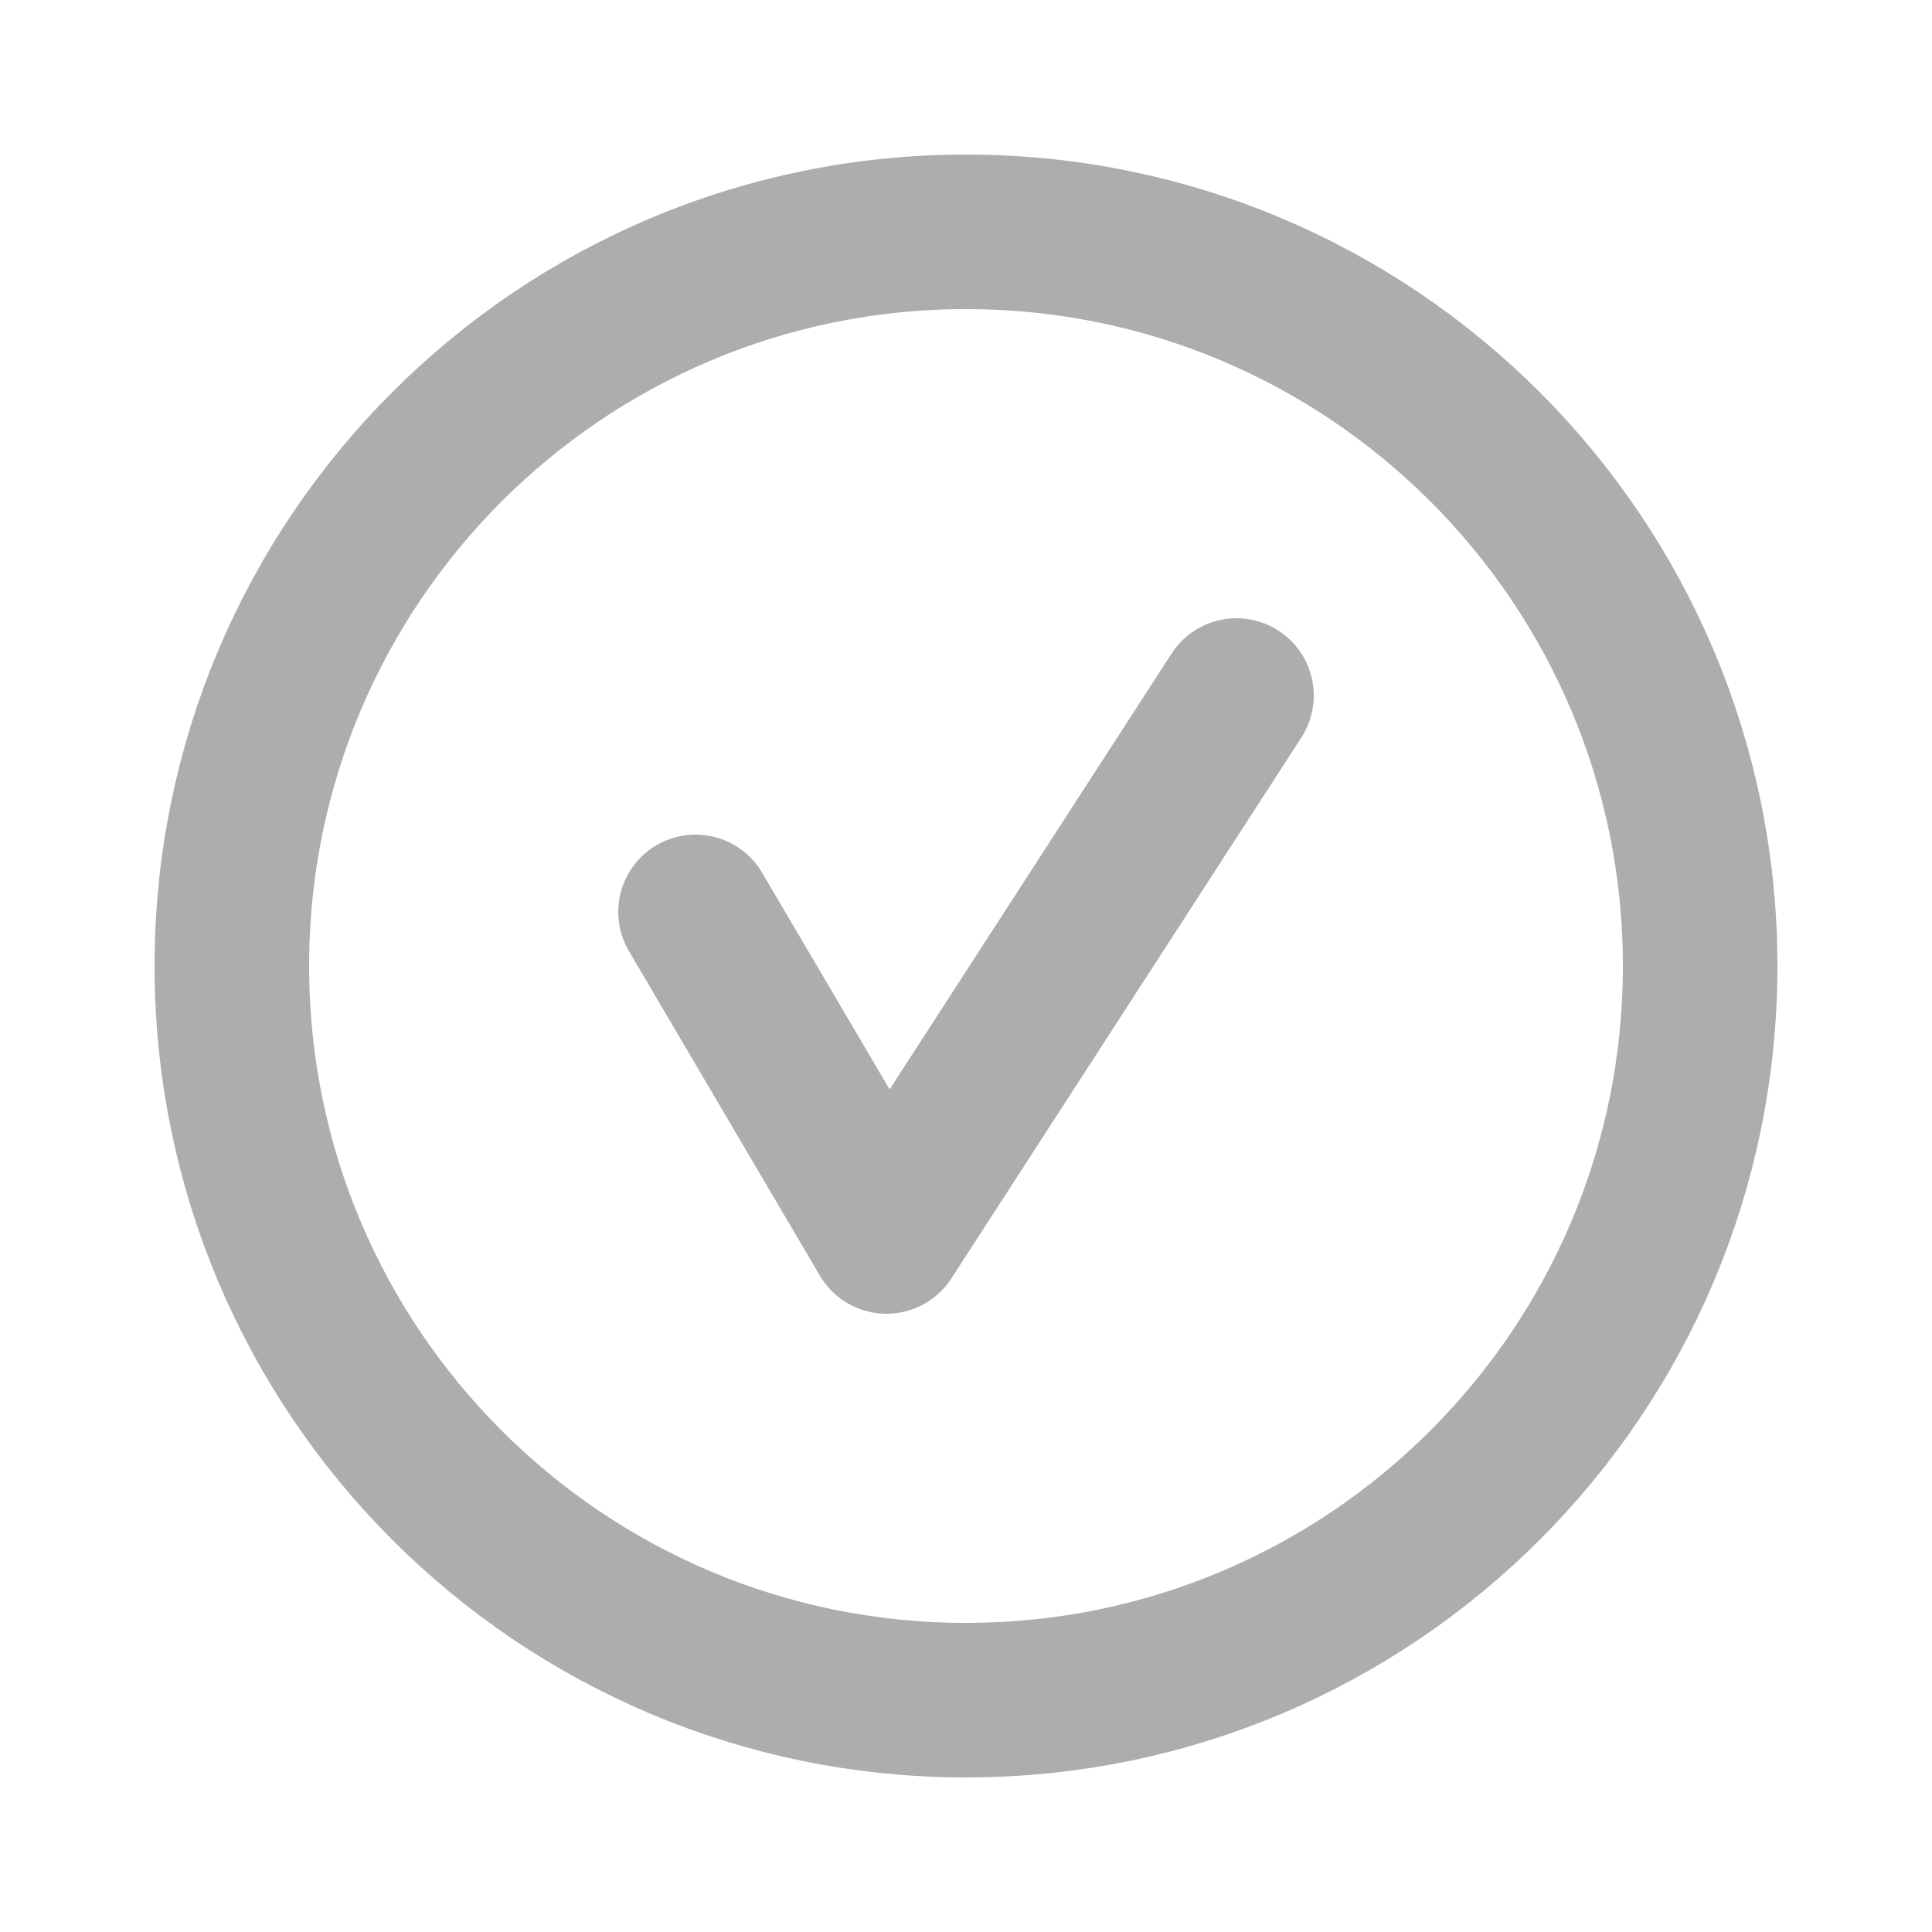
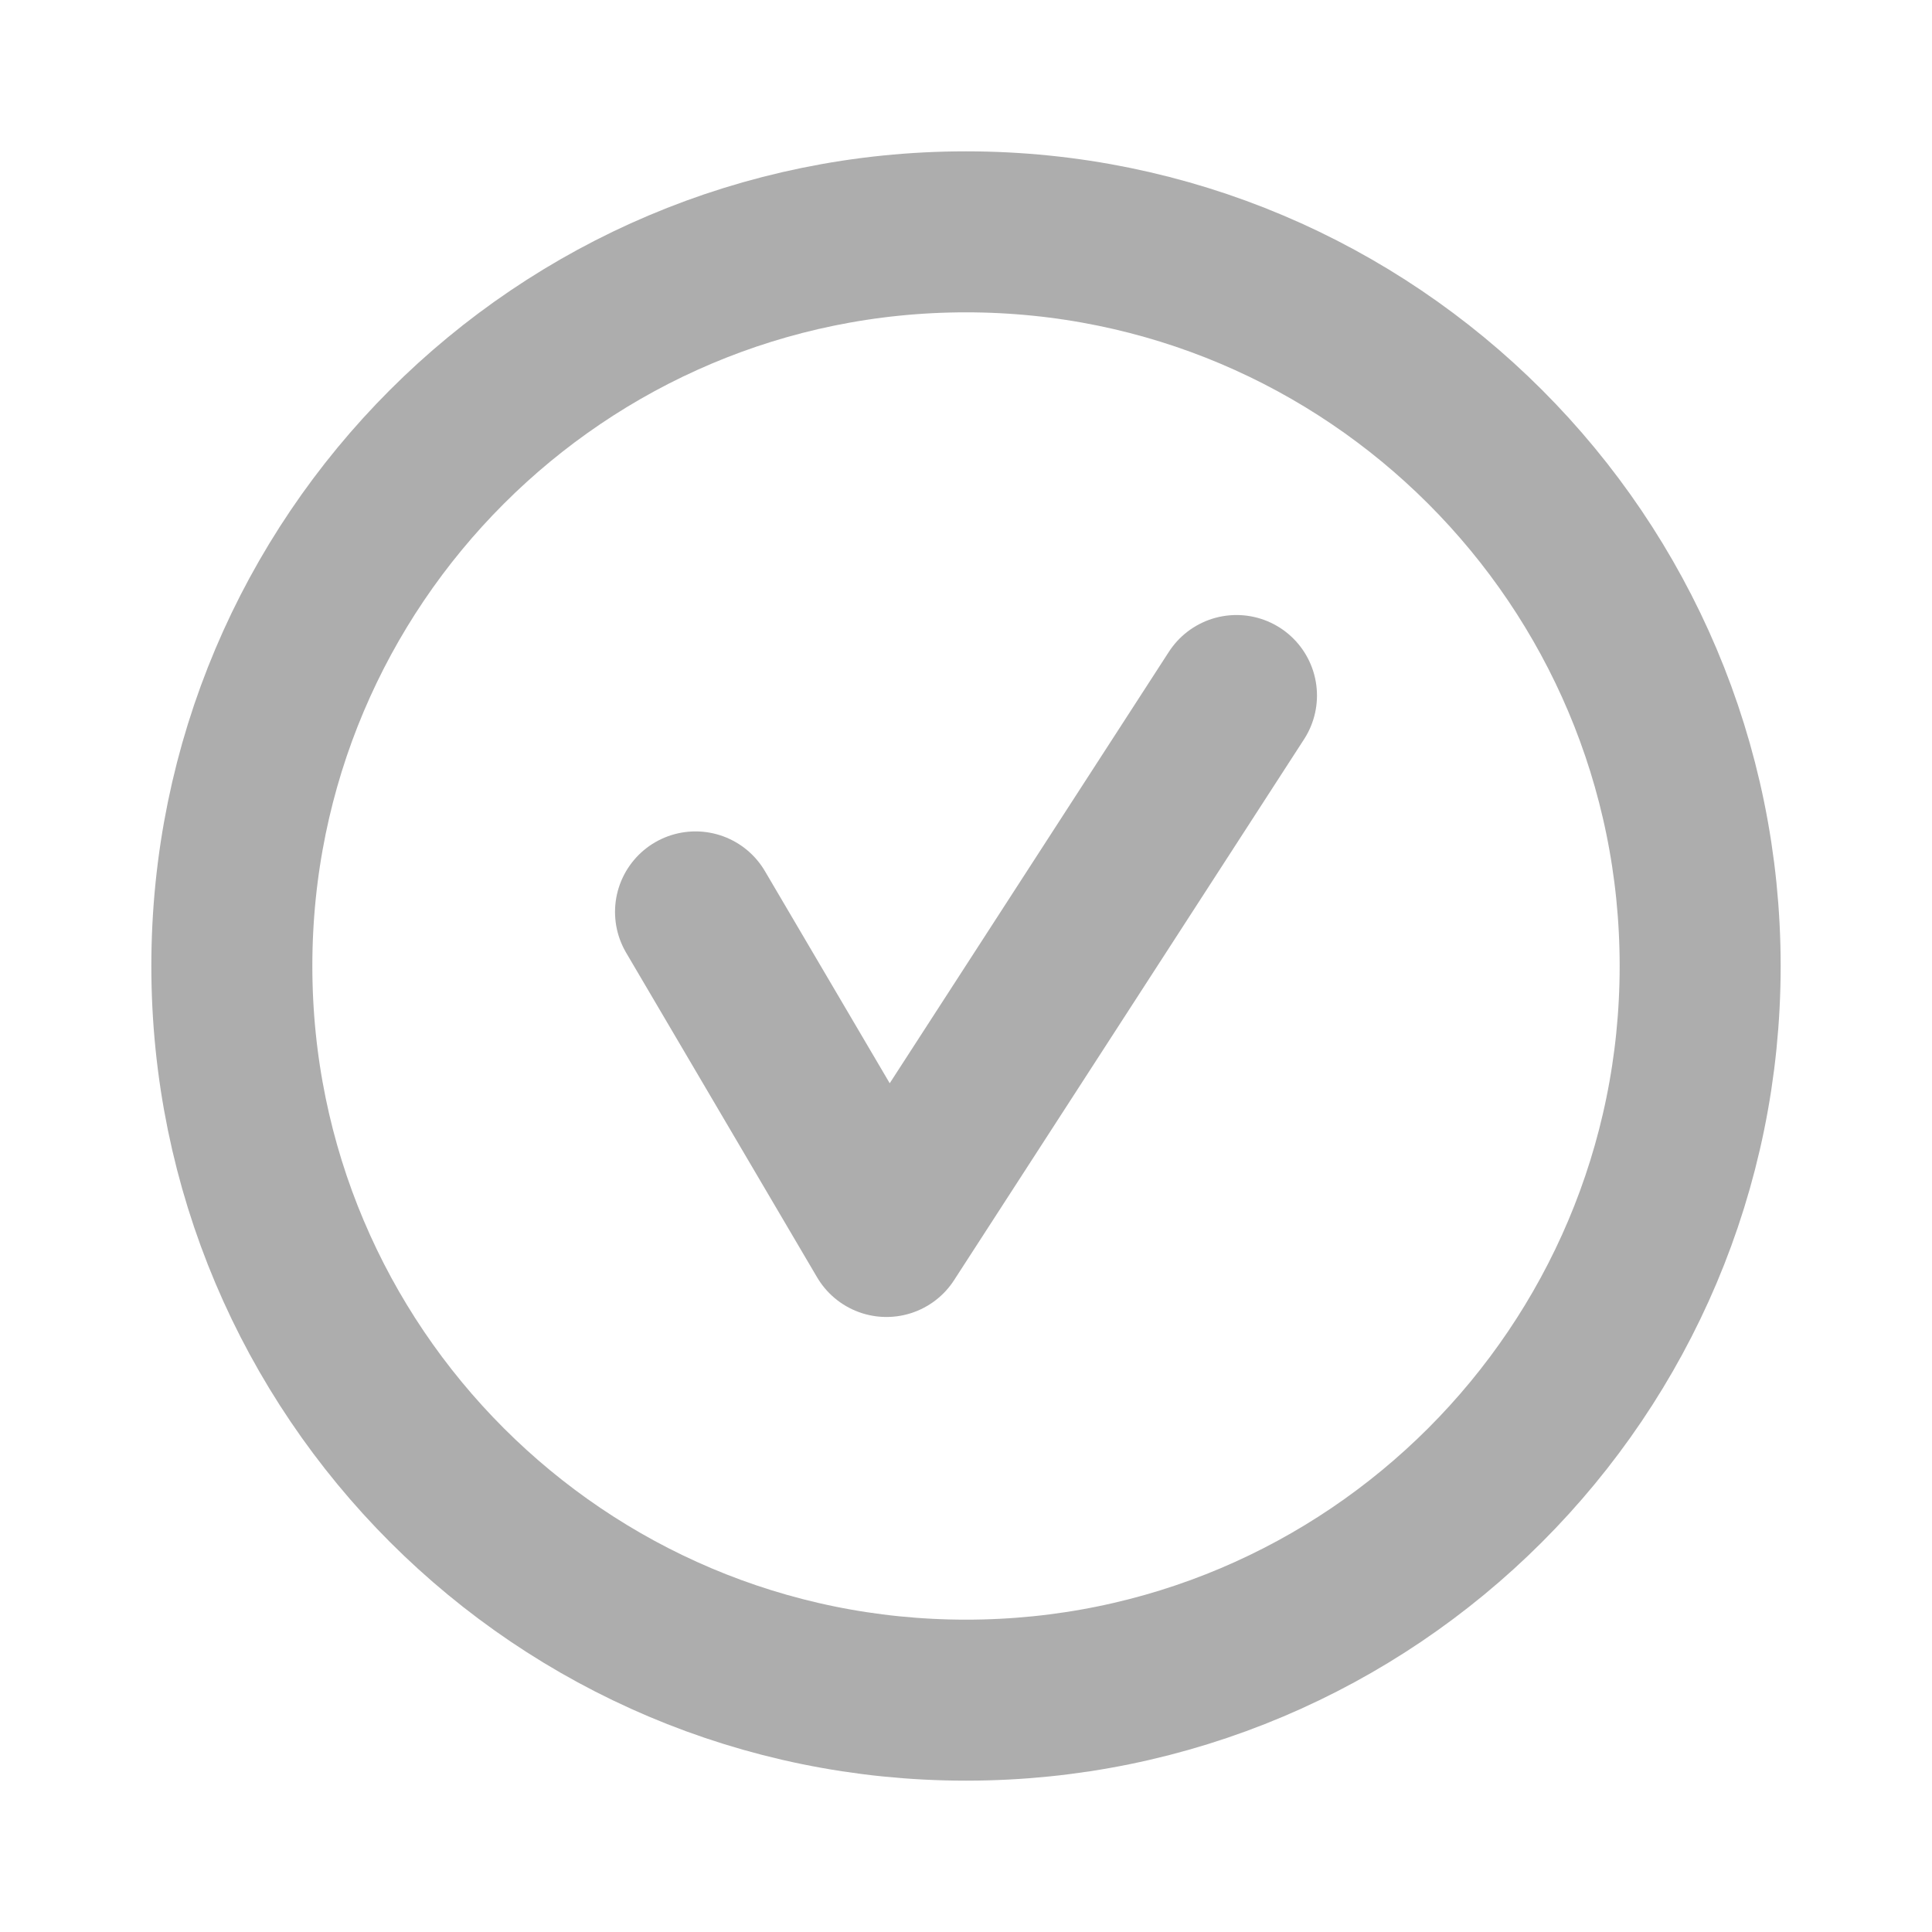
- <svg xmlns="http://www.w3.org/2000/svg" width="25" height="25" viewBox="0 0 25 25" fill="none">
-   <circle cx="12.5" cy="12.5" r="9.5" stroke="#ADADAD" stroke-width="2" />
-   <path d="M9 11.8L11.471 16L16 9" stroke="#ADADAD" stroke-width="2" stroke-linecap="round" stroke-linejoin="round" />
+ <svg xmlns="http://www.w3.org/2000/svg" width="24" height="24" viewBox="0 0 24 24" fill="none">
+   <circle cx="12" cy="12" r="9.12" stroke="#ADADAD" stroke-width="2" />
+   <path d="M8.64 11.328L11.012 15.36L15.36 8.64" stroke="#ADADAD" stroke-width="2" stroke-linecap="round" stroke-linejoin="round" />
</svg>
